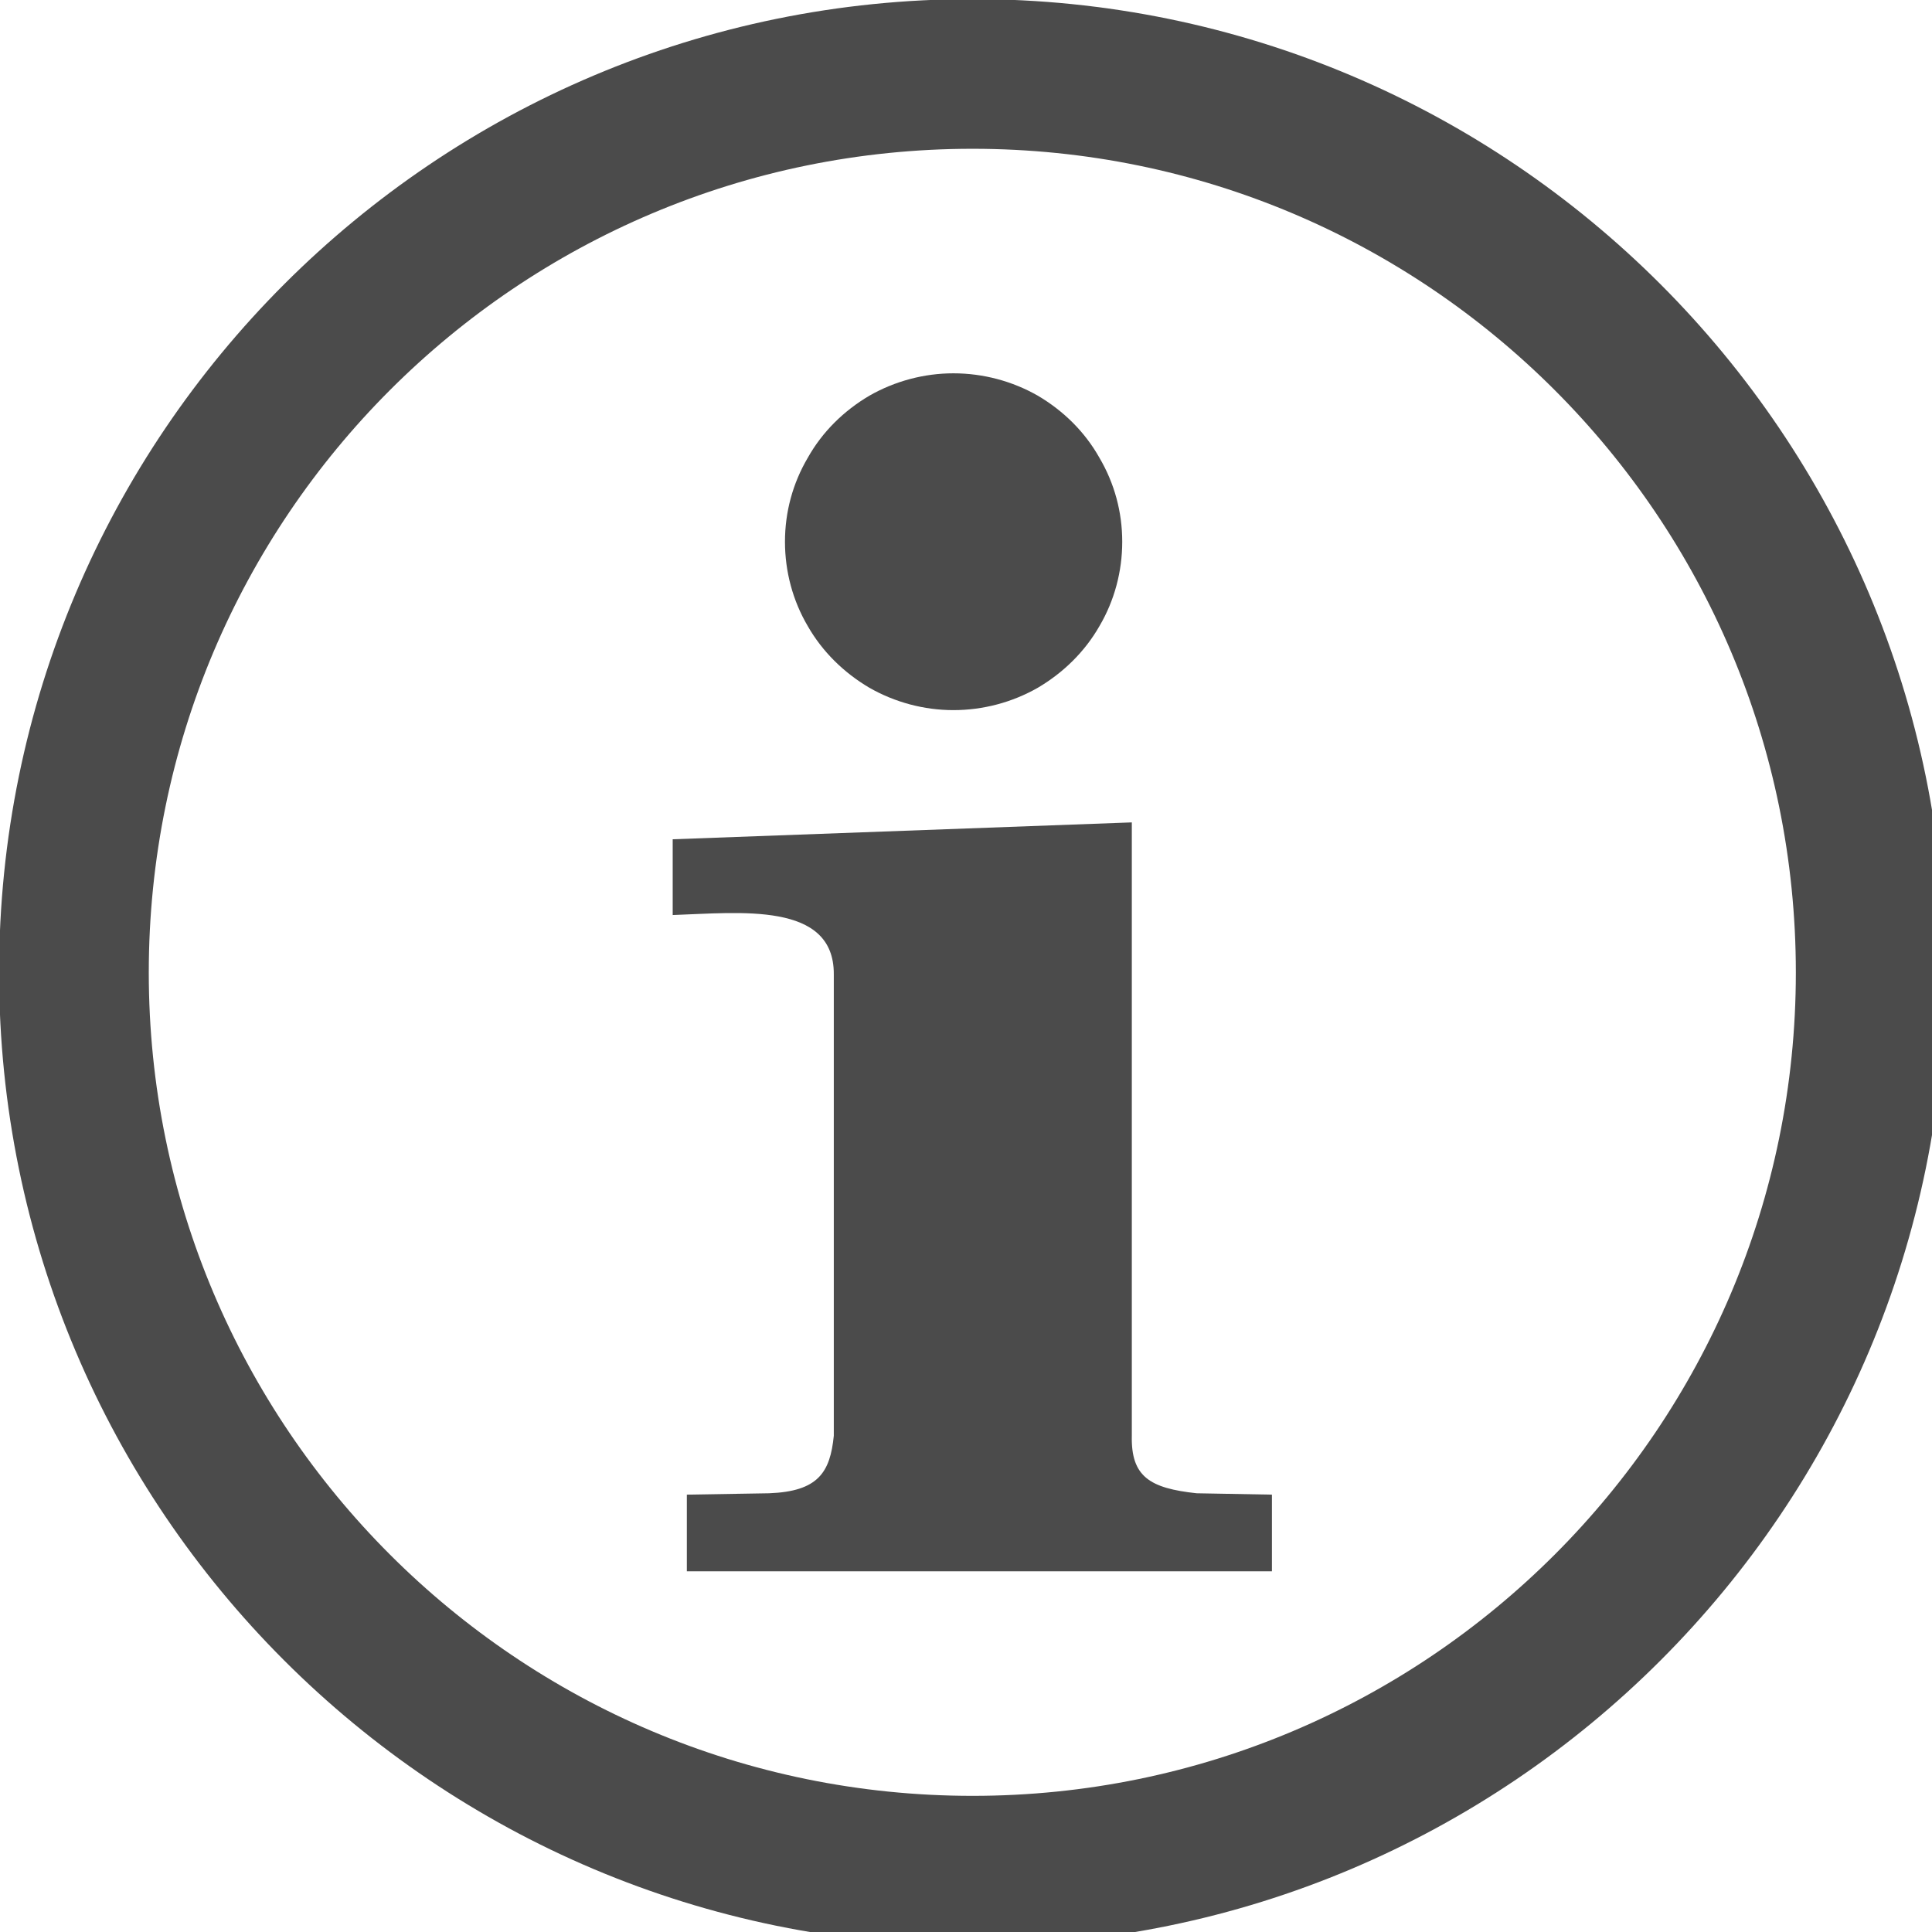
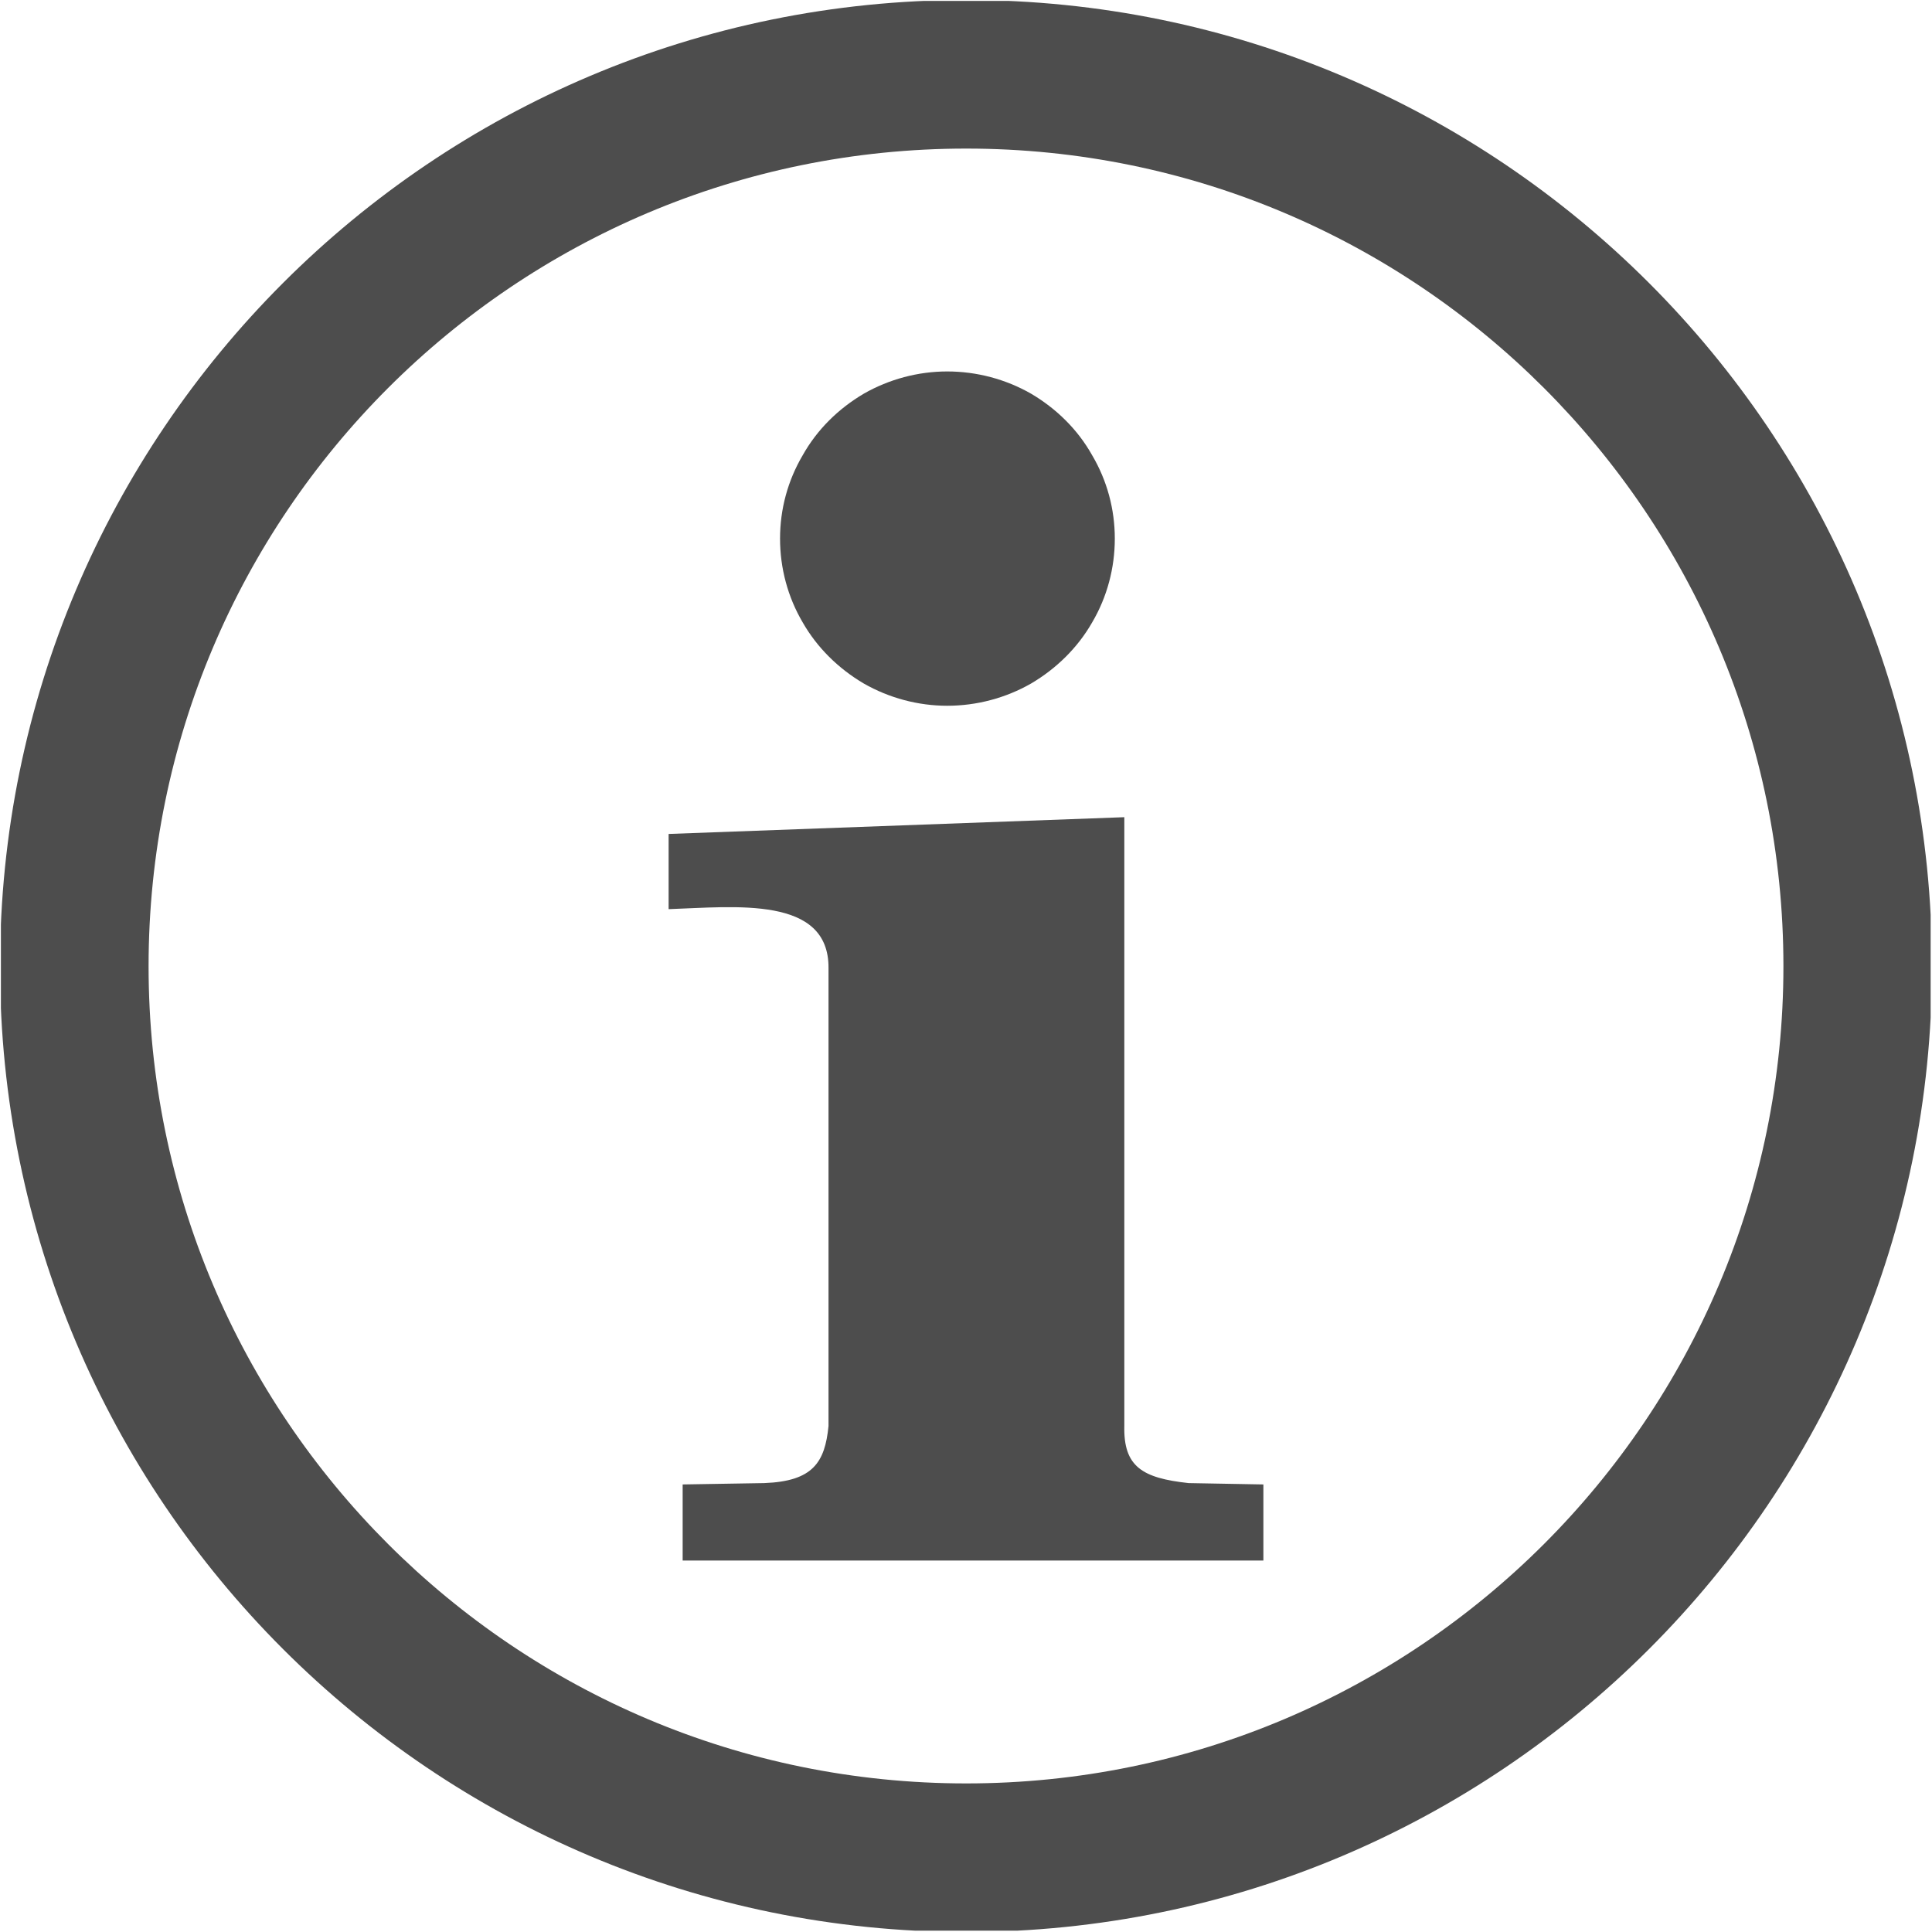
- <svg xmlns="http://www.w3.org/2000/svg" version="1.2" width="160" height="160" viewBox="0 0 4233.333 4233.333" preserveAspectRatio="xMidYMid" fill-rule="evenodd" stroke-width="28.222" stroke-linejoin="round" xml:space="preserve" id="svg10436">
+ <svg xmlns="http://www.w3.org/2000/svg" version="1.2" width="161.197" height="161.197" viewBox="0 0 4265 4265" preserveAspectRatio="xMidYMid" fill-rule="evenodd" stroke-width="28.222" stroke-linejoin="round" xml:space="preserve" id="svg10436">
  <defs class="ClipPathGroup" id="defs10374">
    <clipPath id="presentation_clip_path" clipPathUnits="userSpaceOnUse">
      <rect x="0" y="0" width="4260" height="4260" id="rect10368" />
    </clipPath>
  </defs>
  <defs class="TextShapeIndex" id="defs10378" />
  <defs class="EmbeddedBulletChars" id="defs10410" />
-   <g class="SlideGroup" id="g10434">
+   <g class="SlideGroup" id="g10434" transform="translate(2,2)">
    <g id="g10432">
      <g id="container-id1">
        <g id="id1" class="Slide" clip-path="url(#presentation_clip_path)">
          <g class="Page" id="g10428">
            <g class="Graphic" id="g10426">
              <g id="id3">
                <rect class="BoundingBox" stroke="none" fill="none" x="-511" y="-511" width="5284" height="5284" id="rect10417" />
-                 <path fill="#4b4b4b" stroke="none" d="M 2131,-2 C 953,-2 -2,953 -2,2131 -2,3308 953,4263 2131,4263 3308,4263 4263,3308 4263,2131 4263,953 3308,-2 2131,-2 Z m 0,328 c 996,0 1804,808 1804,1805 0,996 -808,1804 -1804,1804 C 1134,3935 326,3127 326,2131 326,1134 1134,326 2131,326 Z" id="path10419" />
-                 <path fill="#4b4b4b" stroke="none" d="m 2409,1372 c -32,56 -79,102 -135,135 -56,32 -120,49 -185,49 -64,0 -128,-17 -184,-49 -56,-33 -103,-79 -135,-135 -33,-56 -50,-120 -50,-185 0,-65 17,-128 50,-184 32,-57 79,-103 135,-136 56,-32 120,-49 184,-49 65,0 129,17 185,49 56,33 103,79 135,136 33,56 50,119 50,184 0,65 -17,129 -50,185 z" id="path10421" />
-                 <path fill="#4b4b4b" stroke="none" d="m 2480,3146 c -2,90 40,115 142,126 l 165,3 v 168 H 1505 v -168 l 180,-3 c 108,-4 134,-46 142,-126 V 2135 c 1,-160 -206,-135 -353,-130 v -166 l 1006,-37 z" id="path10423" />
+                 <path fill="#4b4b4b" stroke="none" d="M 2131,-2 C 953,-2 -2,953 -2,2131 -2,3308 953,4263 2131,4263 3308,4263 4263,3308 4263,2131 4263,953 3308,-2 2131,-2 Z m 0,328 c 996,0 1804,808 1804,1805 0,996 -808,1804 -1804,1804 C 1134,3935 326,3127 326,2131 326,1134 1134,326 2131,326 Z" id="path10419" style="fill:#4d4d4d" />
+                 <path fill="#4b4b4b" stroke="none" d="m 2409,1372 c -32,56 -79,102 -135,135 -56,32 -120,49 -185,49 -64,0 -128,-17 -184,-49 -56,-33 -103,-79 -135,-135 -33,-56 -50,-120 -50,-185 0,-65 17,-128 50,-184 32,-57 79,-103 135,-136 56,-32 120,-49 184,-49 65,0 129,17 185,49 56,33 103,79 135,136 33,56 50,119 50,184 0,65 -17,129 -50,185 z" id="path10421" style="fill:#4d4d4d" />
+                 <path fill="#4b4b4b" stroke="none" d="m 2480,3146 c -2,90 40,115 142,126 l 165,3 v 168 H 1505 v -168 l 180,-3 c 108,-4 134,-46 142,-126 V 2135 c 1,-160 -206,-135 -353,-130 v -166 l 1006,-37 z" id="path10423" style="fill:#4d4d4d" />
              </g>
            </g>
          </g>
        </g>
      </g>
    </g>
  </g>
</svg>
